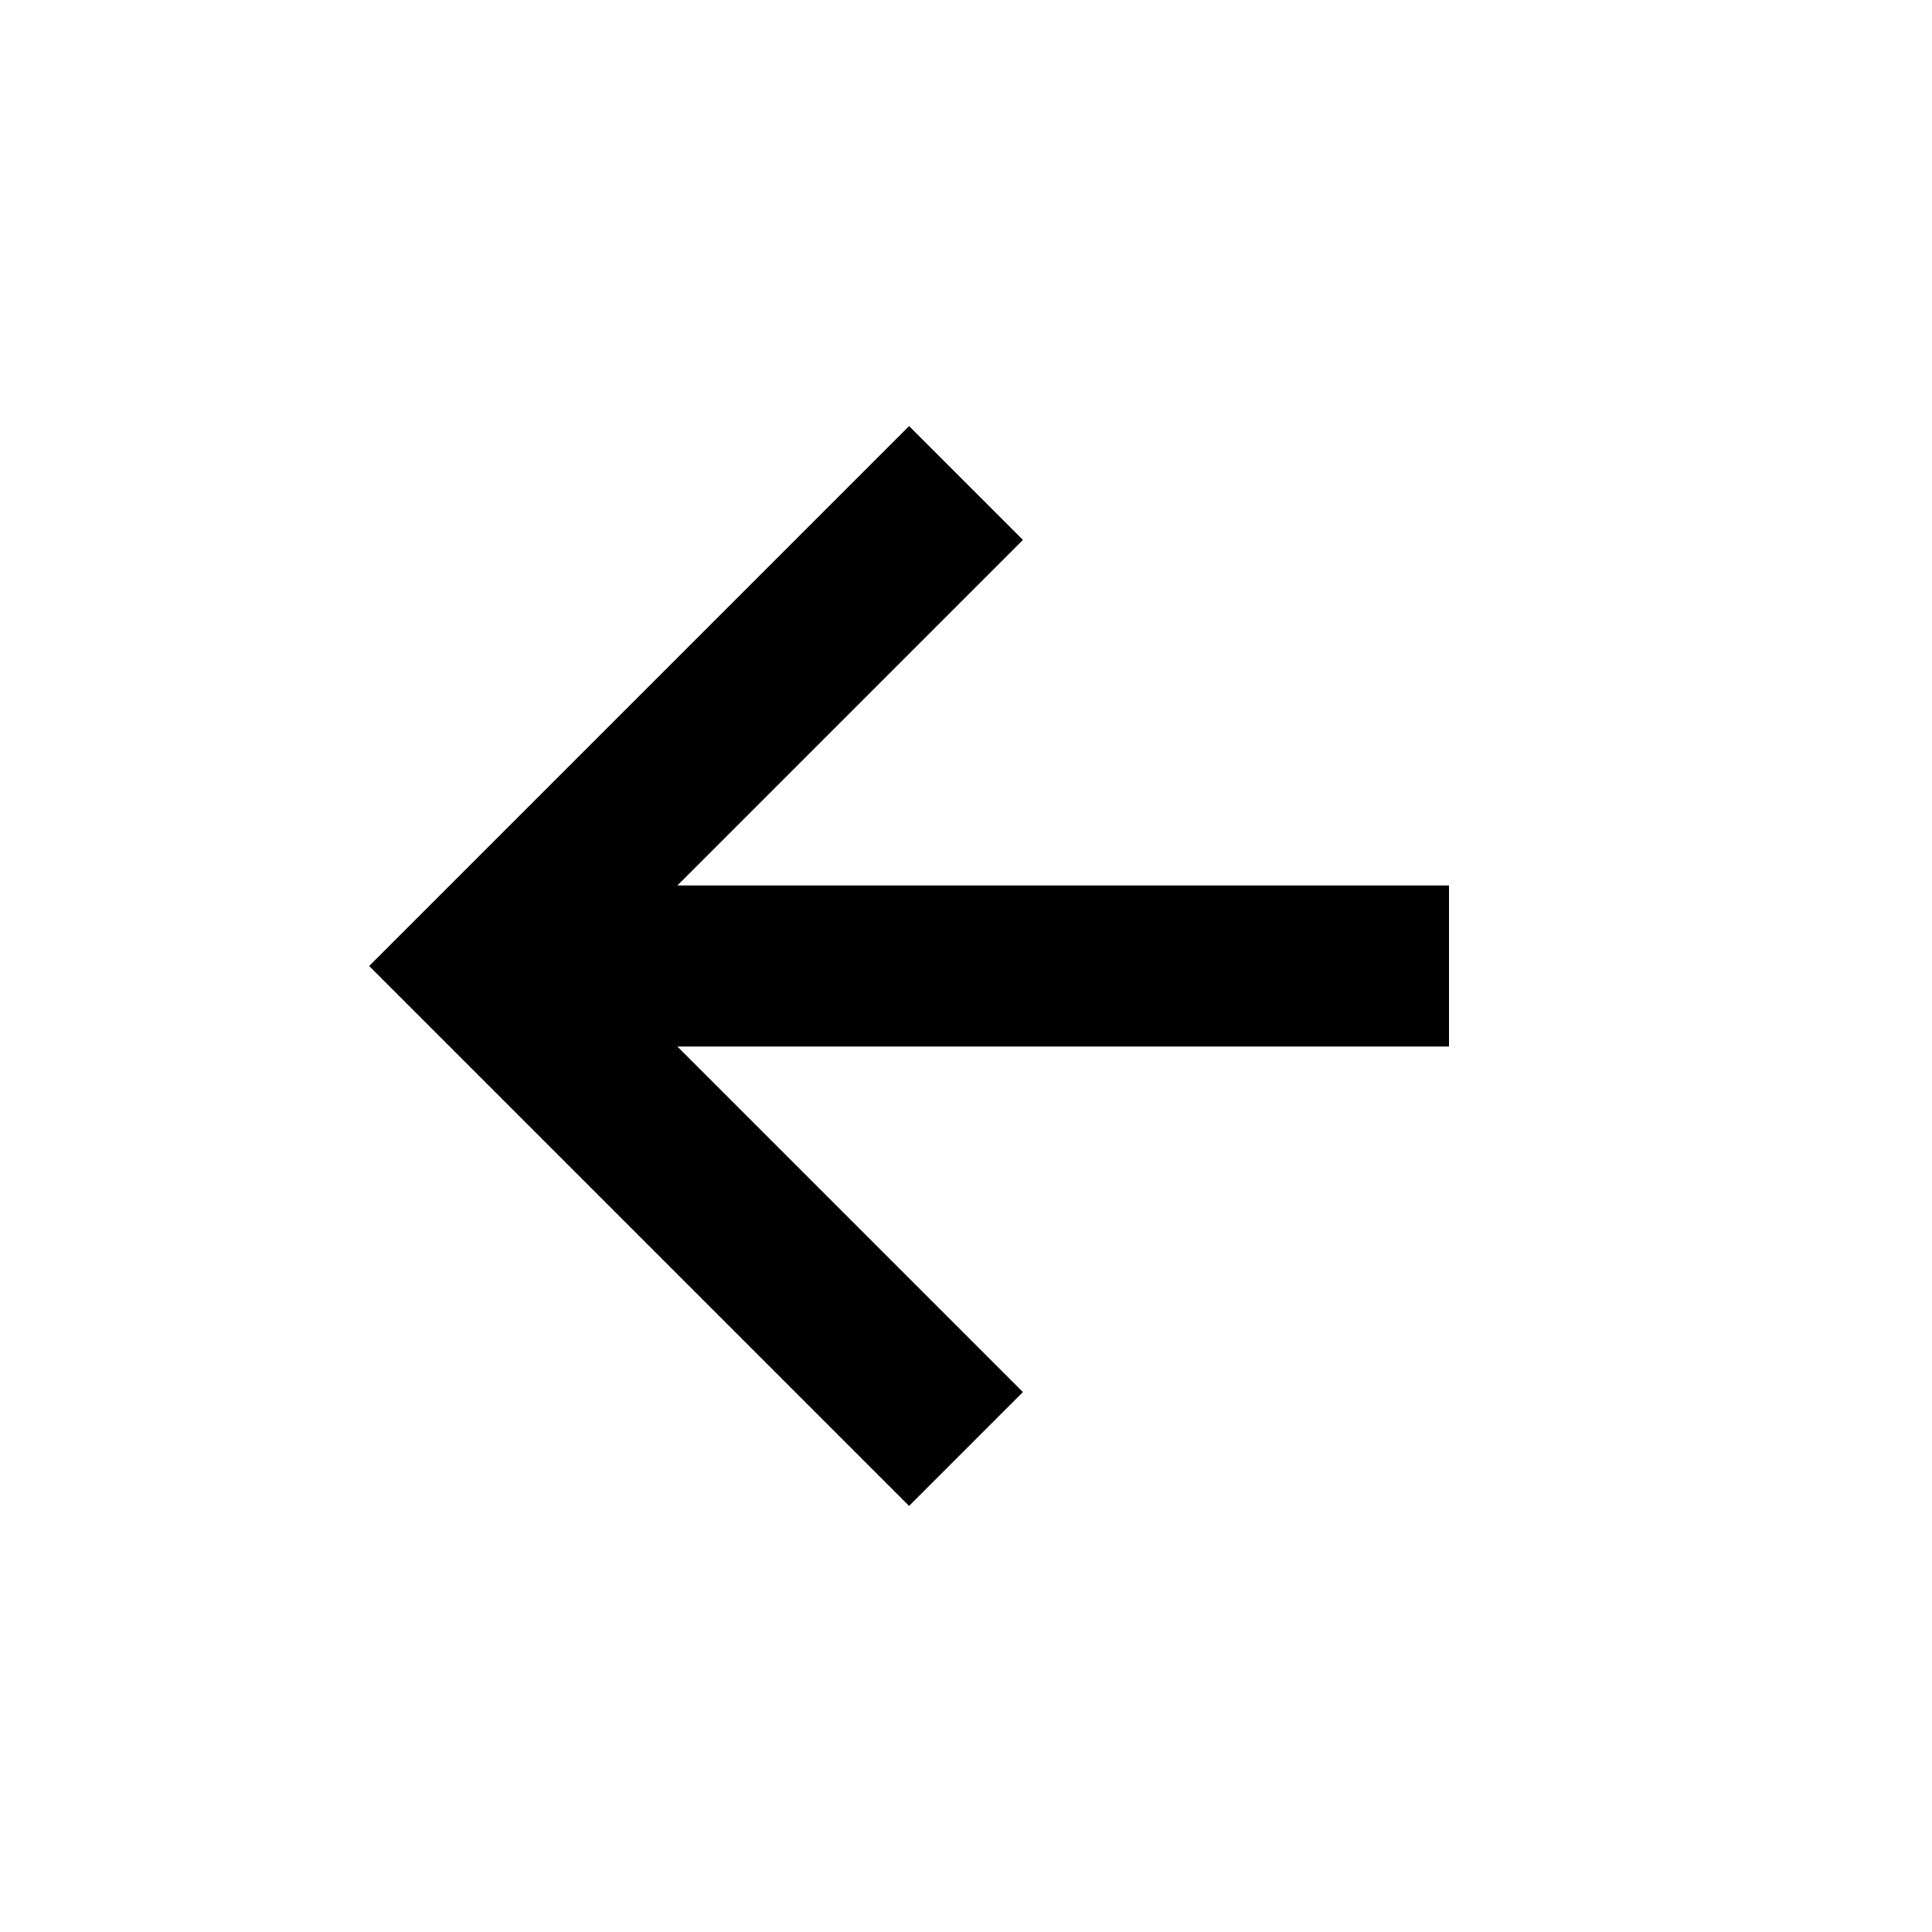
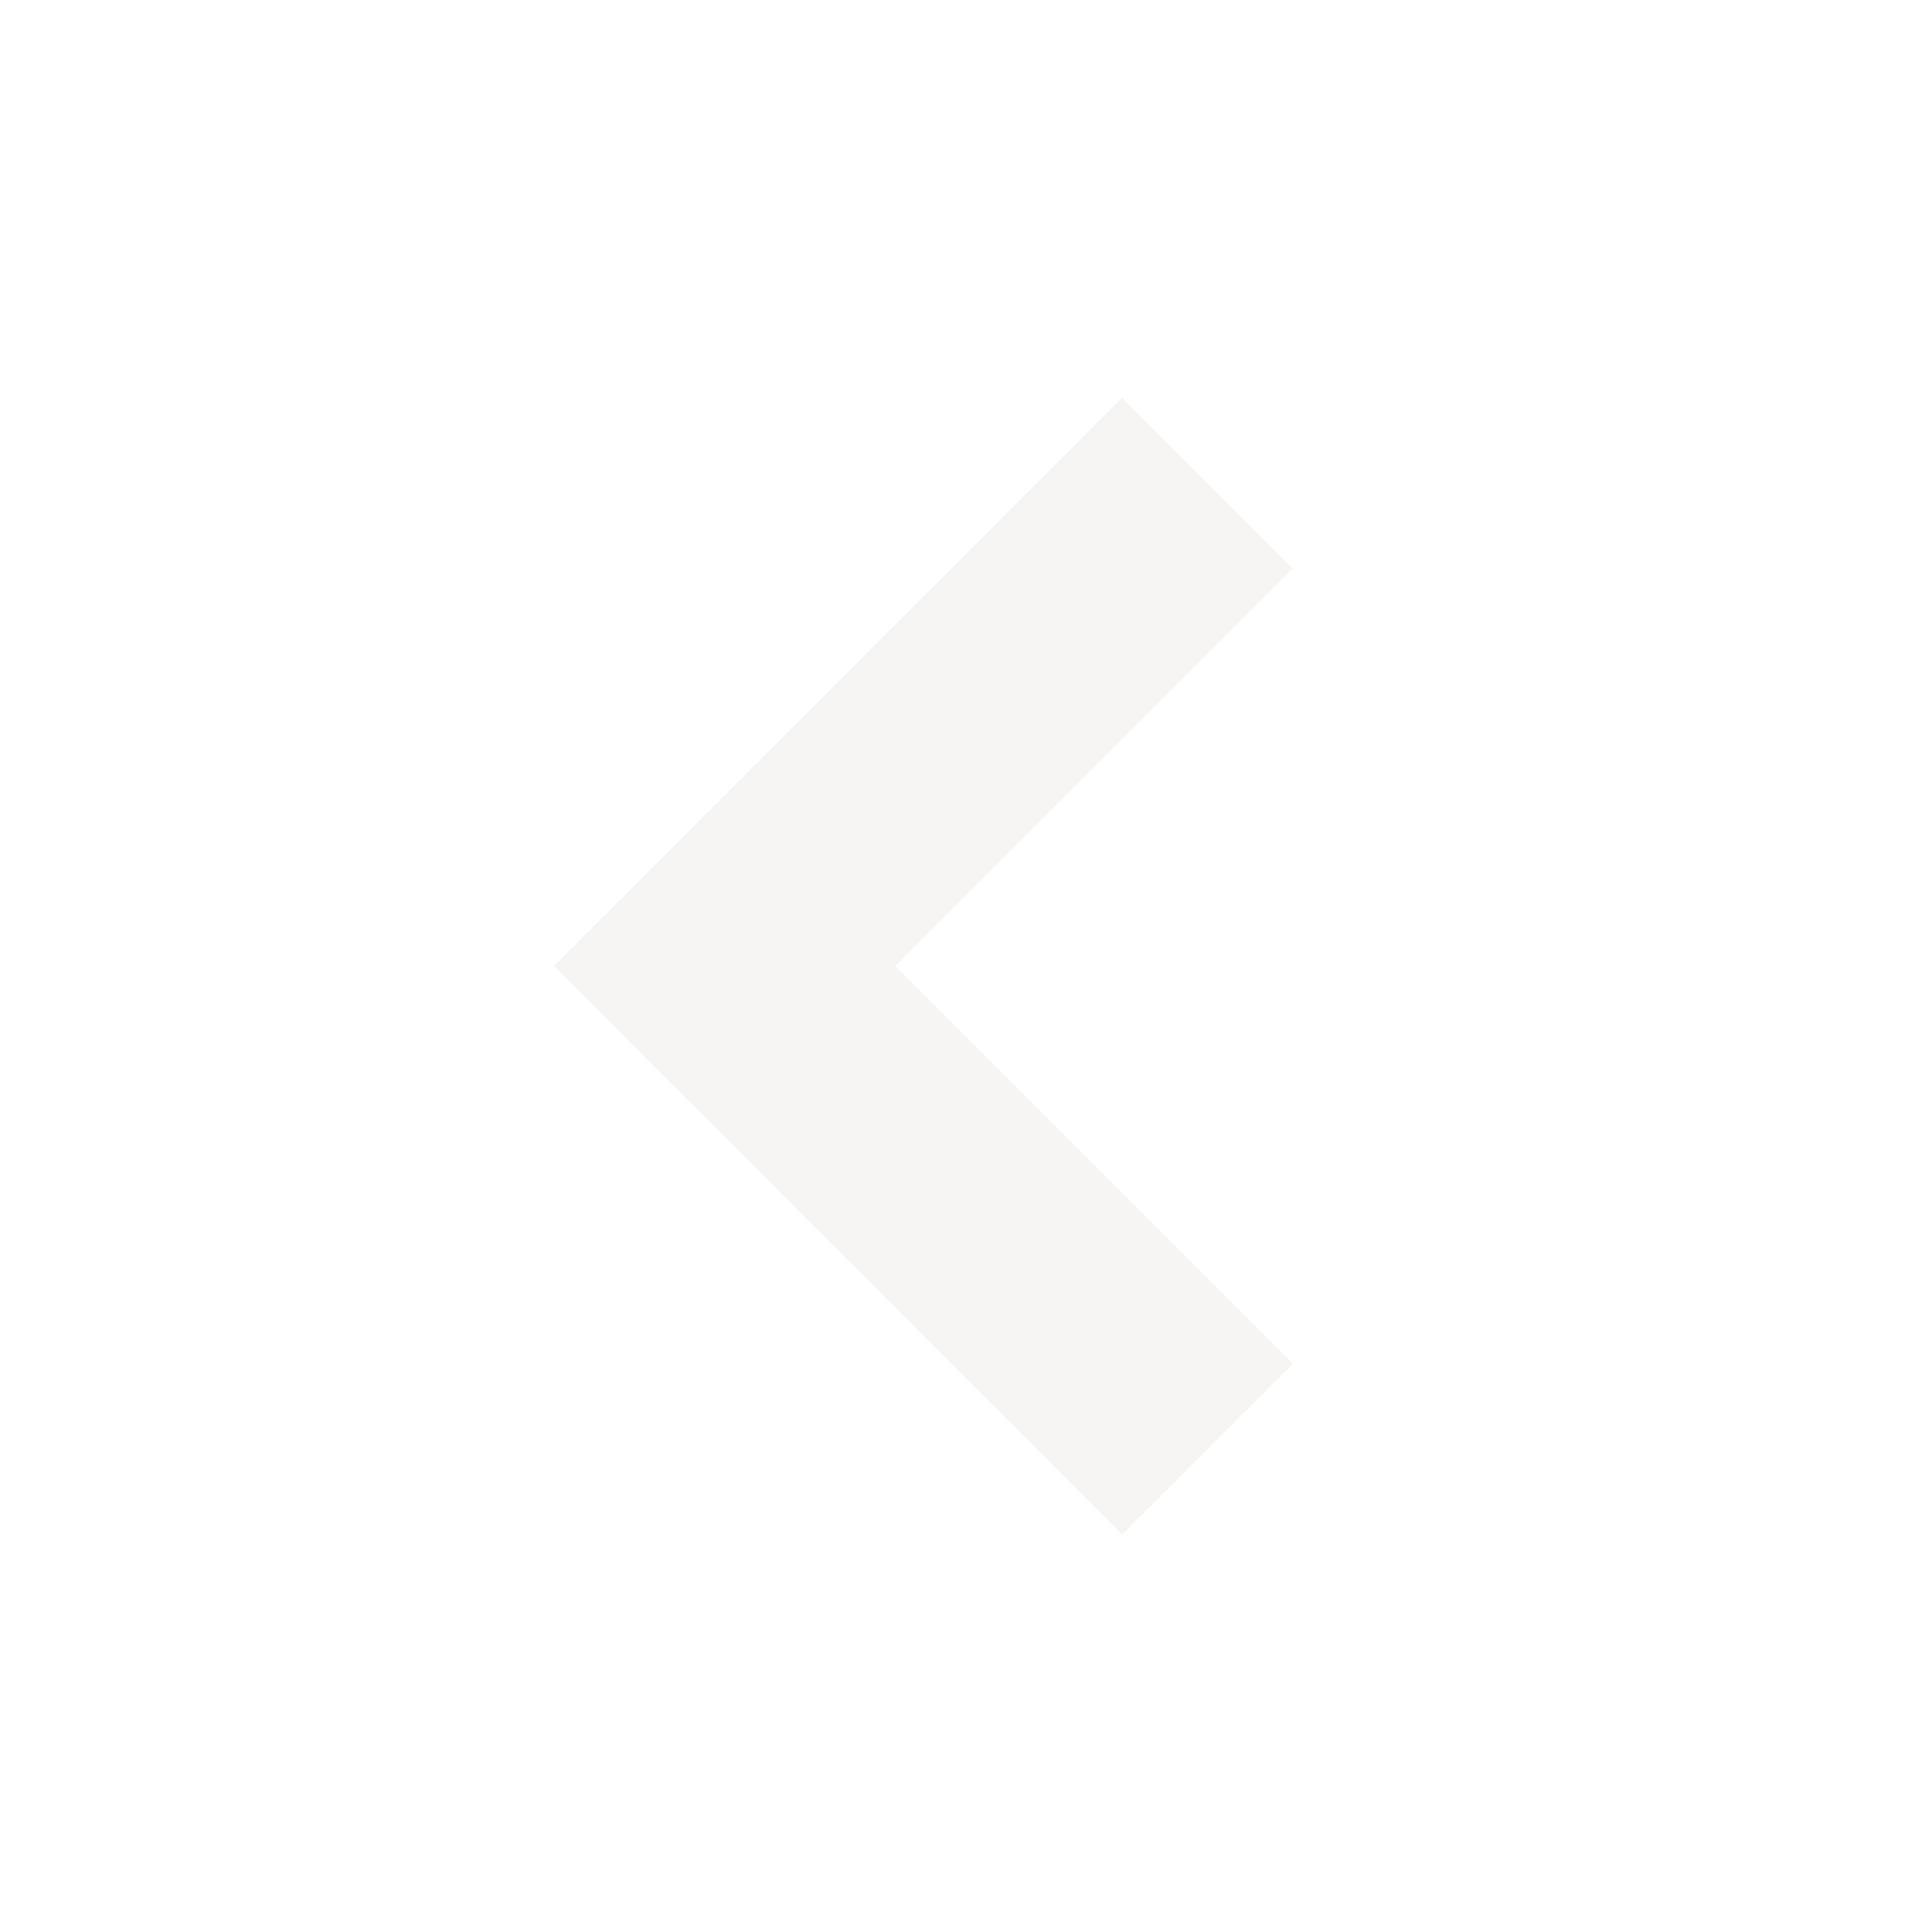
- <svg xmlns="http://www.w3.org/2000/svg" width="24" height="24" viewBox="0 0 24 24" style="fill: rgba(0, 0, 0, 1);transform: ;msFilter:;">
-   <path d="M12.707 17.293 8.414 13H18v-2H8.414l4.293-4.293-1.414-1.414L4.586 12l6.707 6.707z" />
+ <svg xmlns="http://www.w3.org/2000/svg" width="24" height="24" viewBox="0 0 24 24" style="fill: rgba(247, 244, 244, 1);transform: ;msFilter:;">
+   <path d="M13.939 4.939 6.879 12l7.06 7.061 2.122-2.122L11.121 12l4.94-4.939z" />
</svg>
